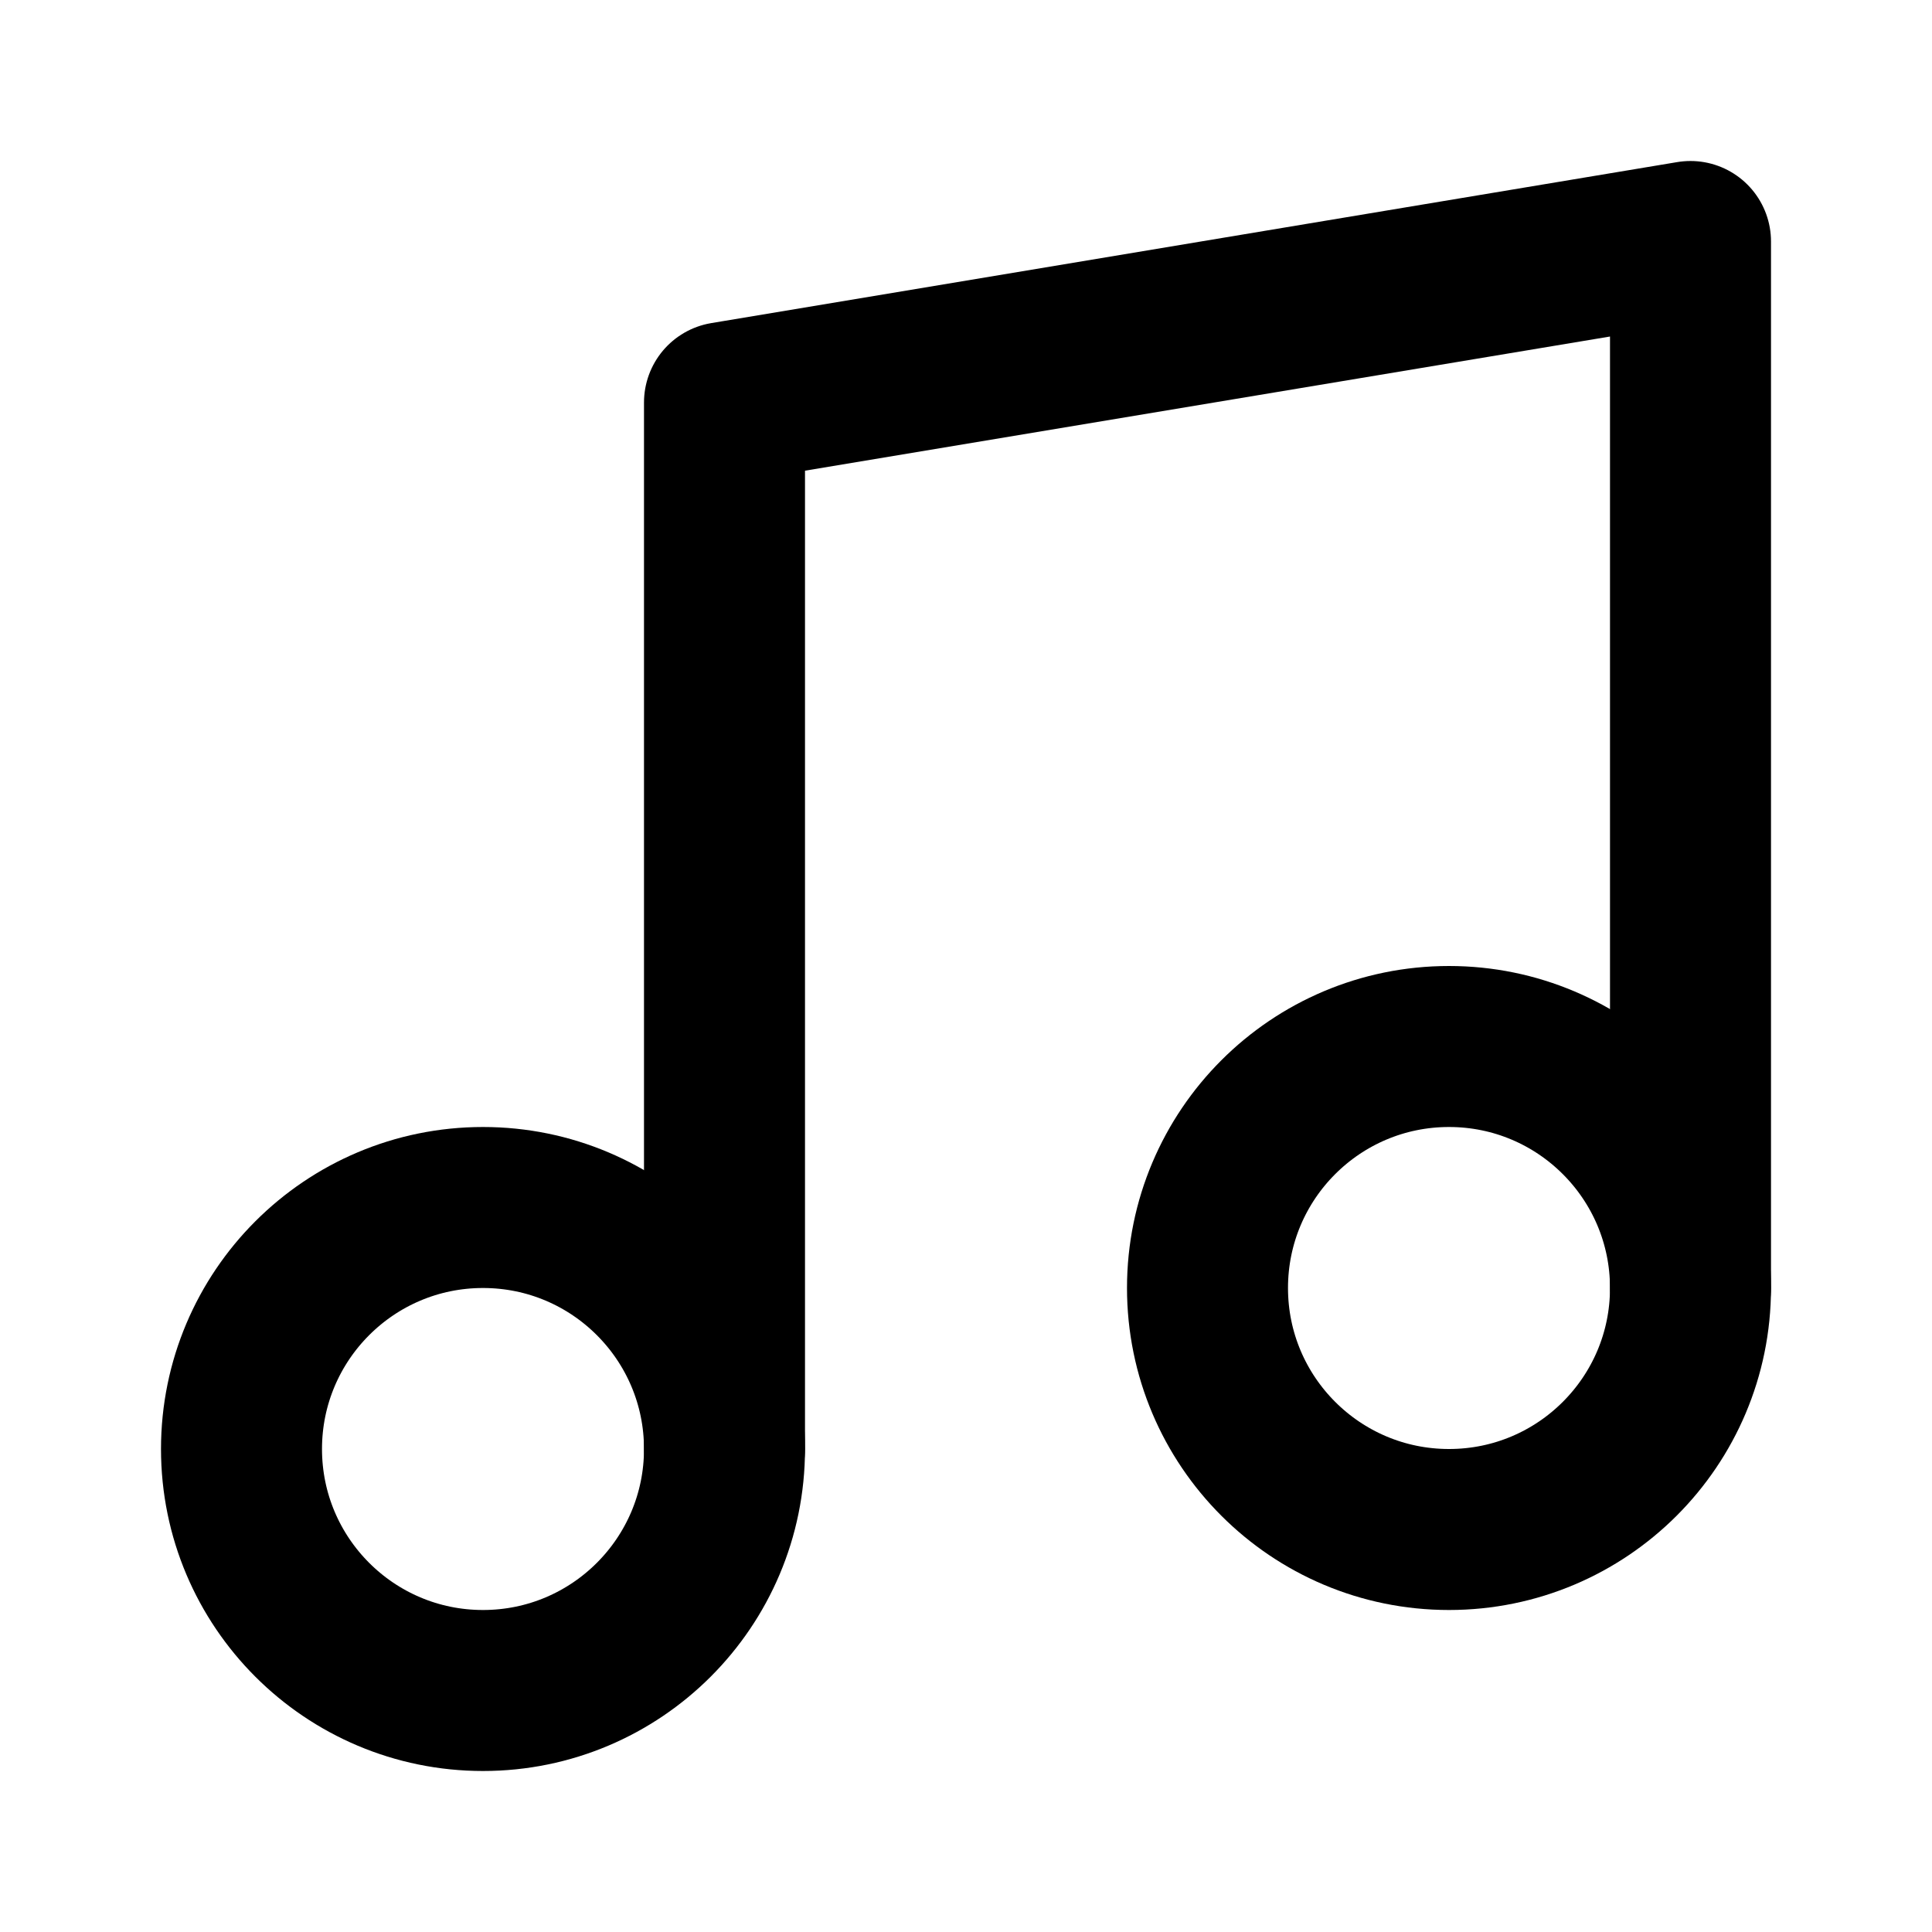
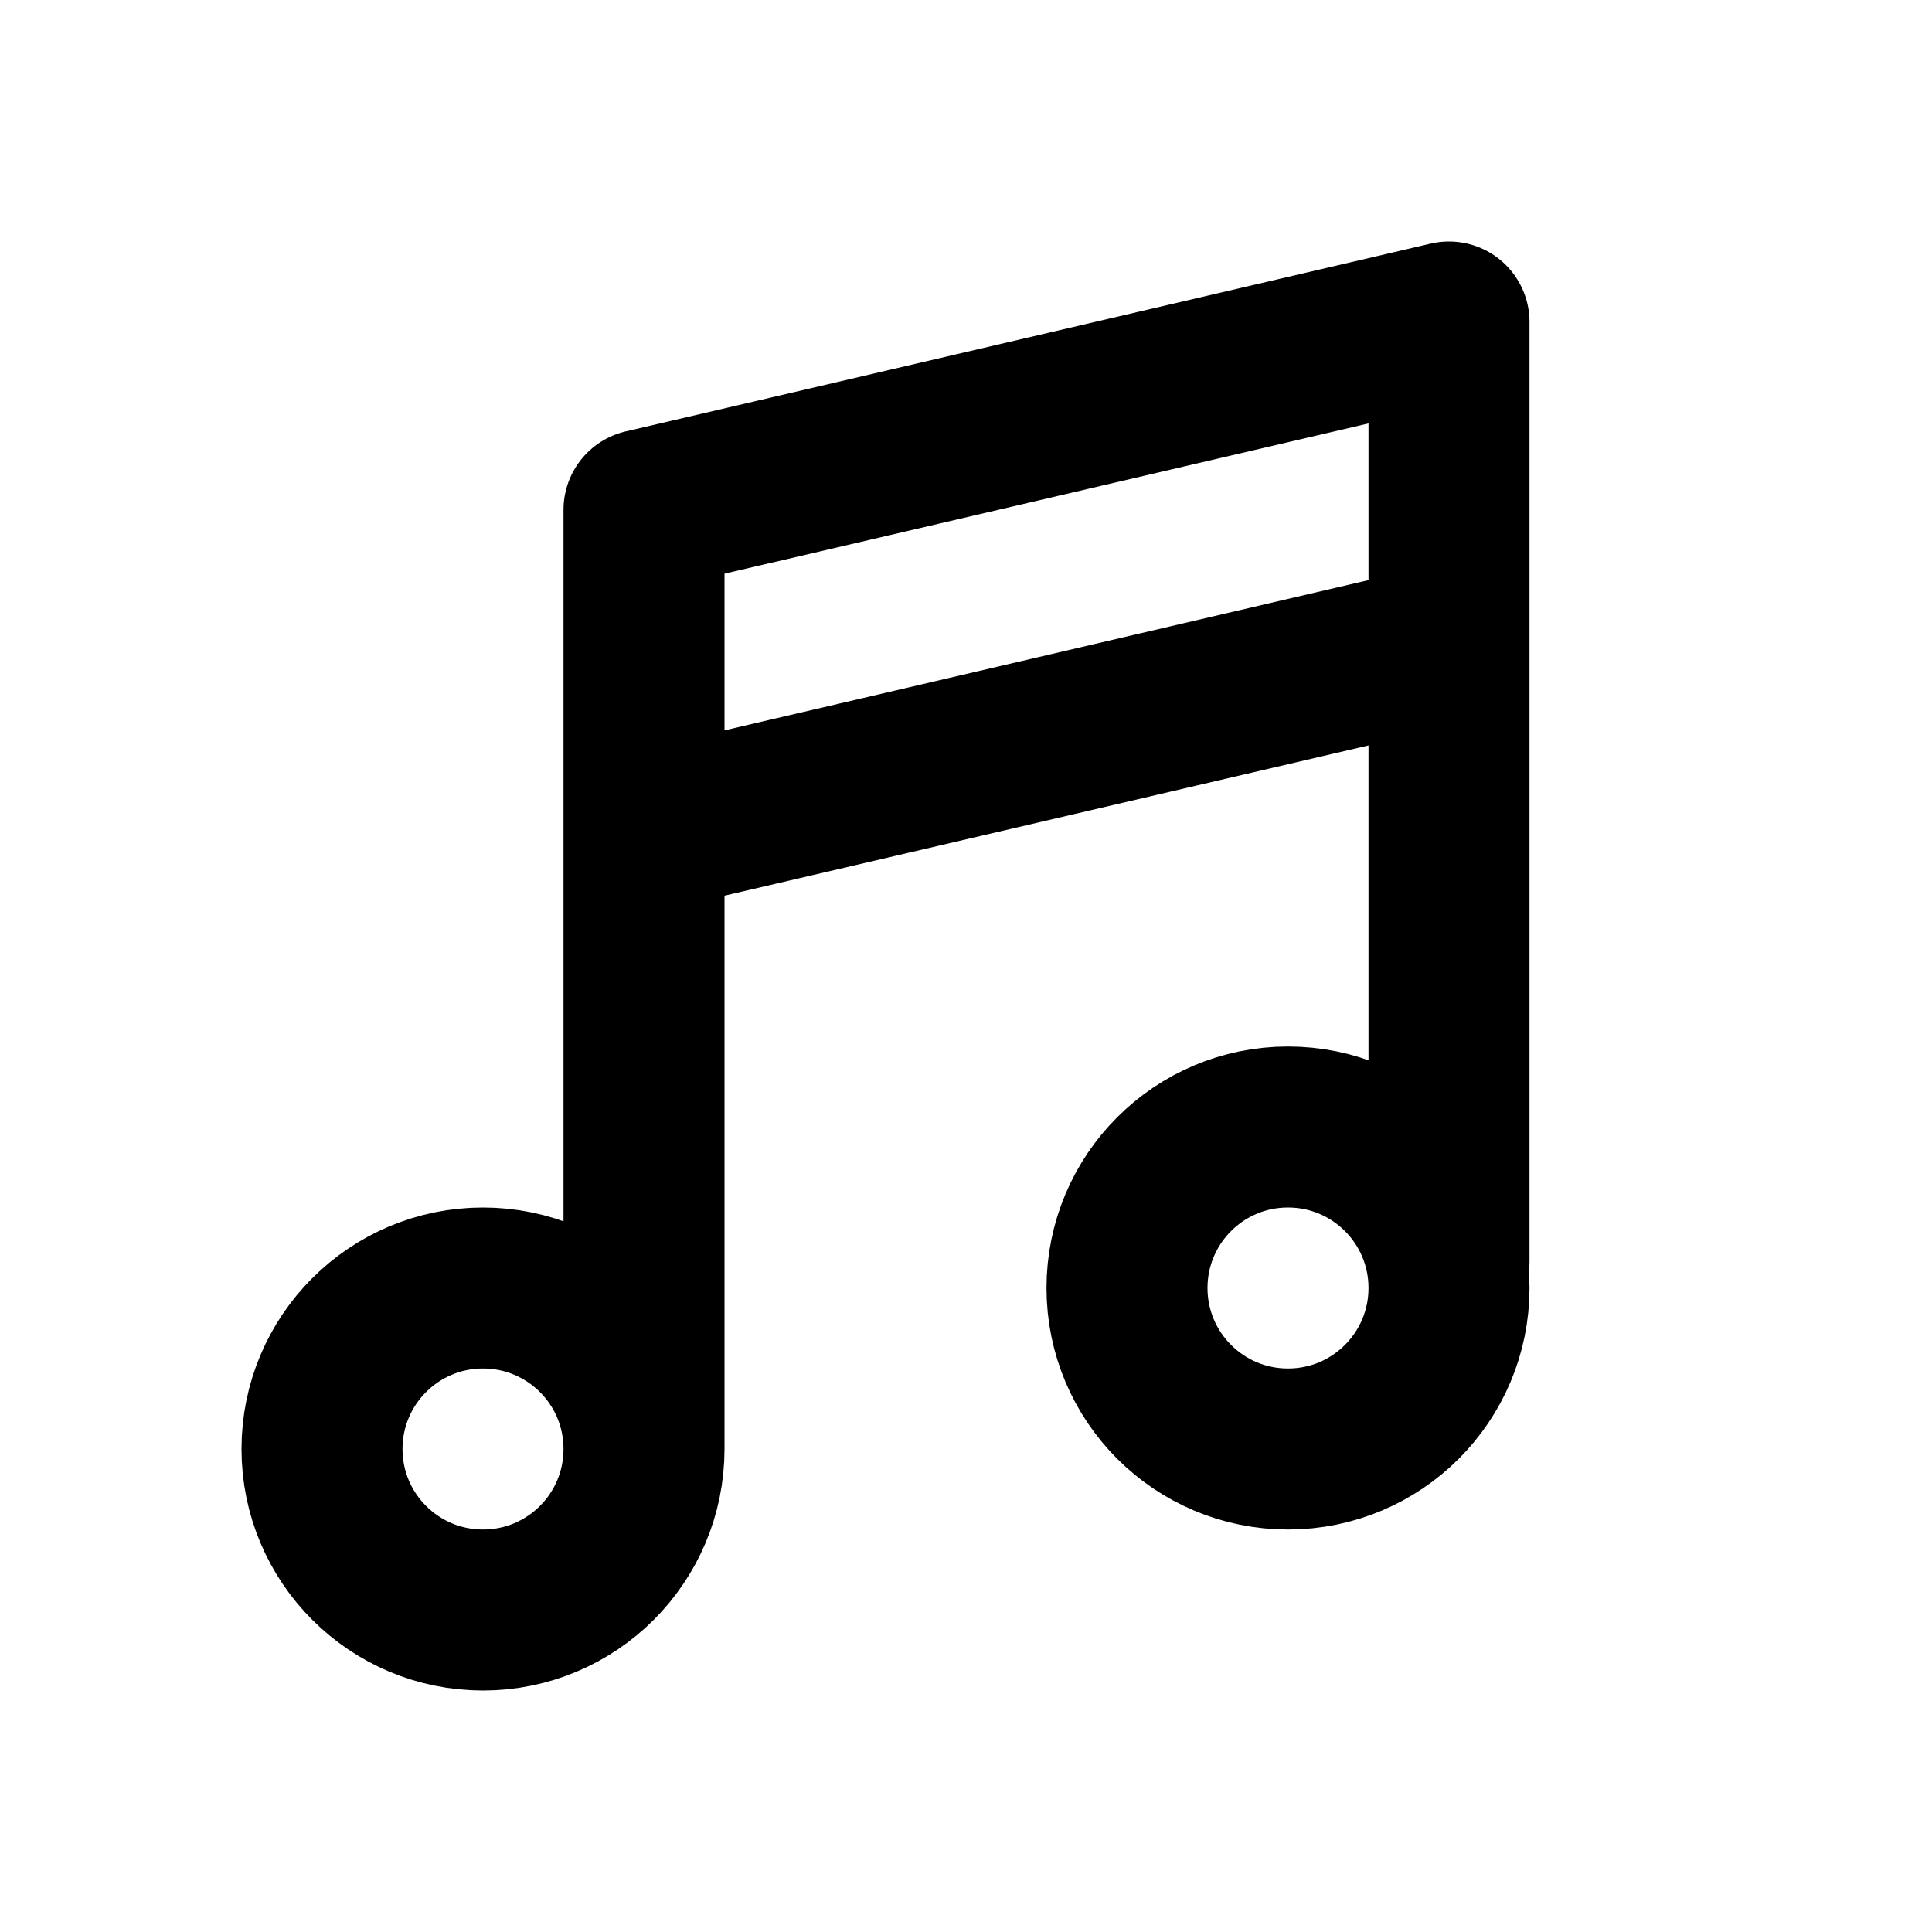
- <svg xmlns="http://www.w3.org/2000/svg" width="24" height="24" viewBox="0 0 24 24" fill="none" stroke="currentColor" stroke-width="2" stroke-linecap="round" stroke-linejoin="round" class="feather feather-music">
-   <path d="M9 18V5l12-2v13" />
-   <circle cx="6" cy="18" r="3" />
-   <circle cx="18" cy="16" r="3" />
+ <svg xmlns="http://www.w3.org/2000/svg" class="w-6 h-6" aria-hidden="true" width="24" height="24" fill="none" viewBox="0 0 24 24">
+   <path stroke="currentColor" stroke-linecap="round" stroke-linejoin="round" stroke-width="2" d="M8 18c0 1.105-.895 2-2 2s-2-.895-2-2 .895-2 2-2 2 .895 2 2Zm0 0V6.333L18 4v11.667M8 10.333 18 8m0 8c0 1.105-.895 2-2 2s-2-.895-2-2 .895-2 2-2 2 .895 2 2Z" />
</svg>
